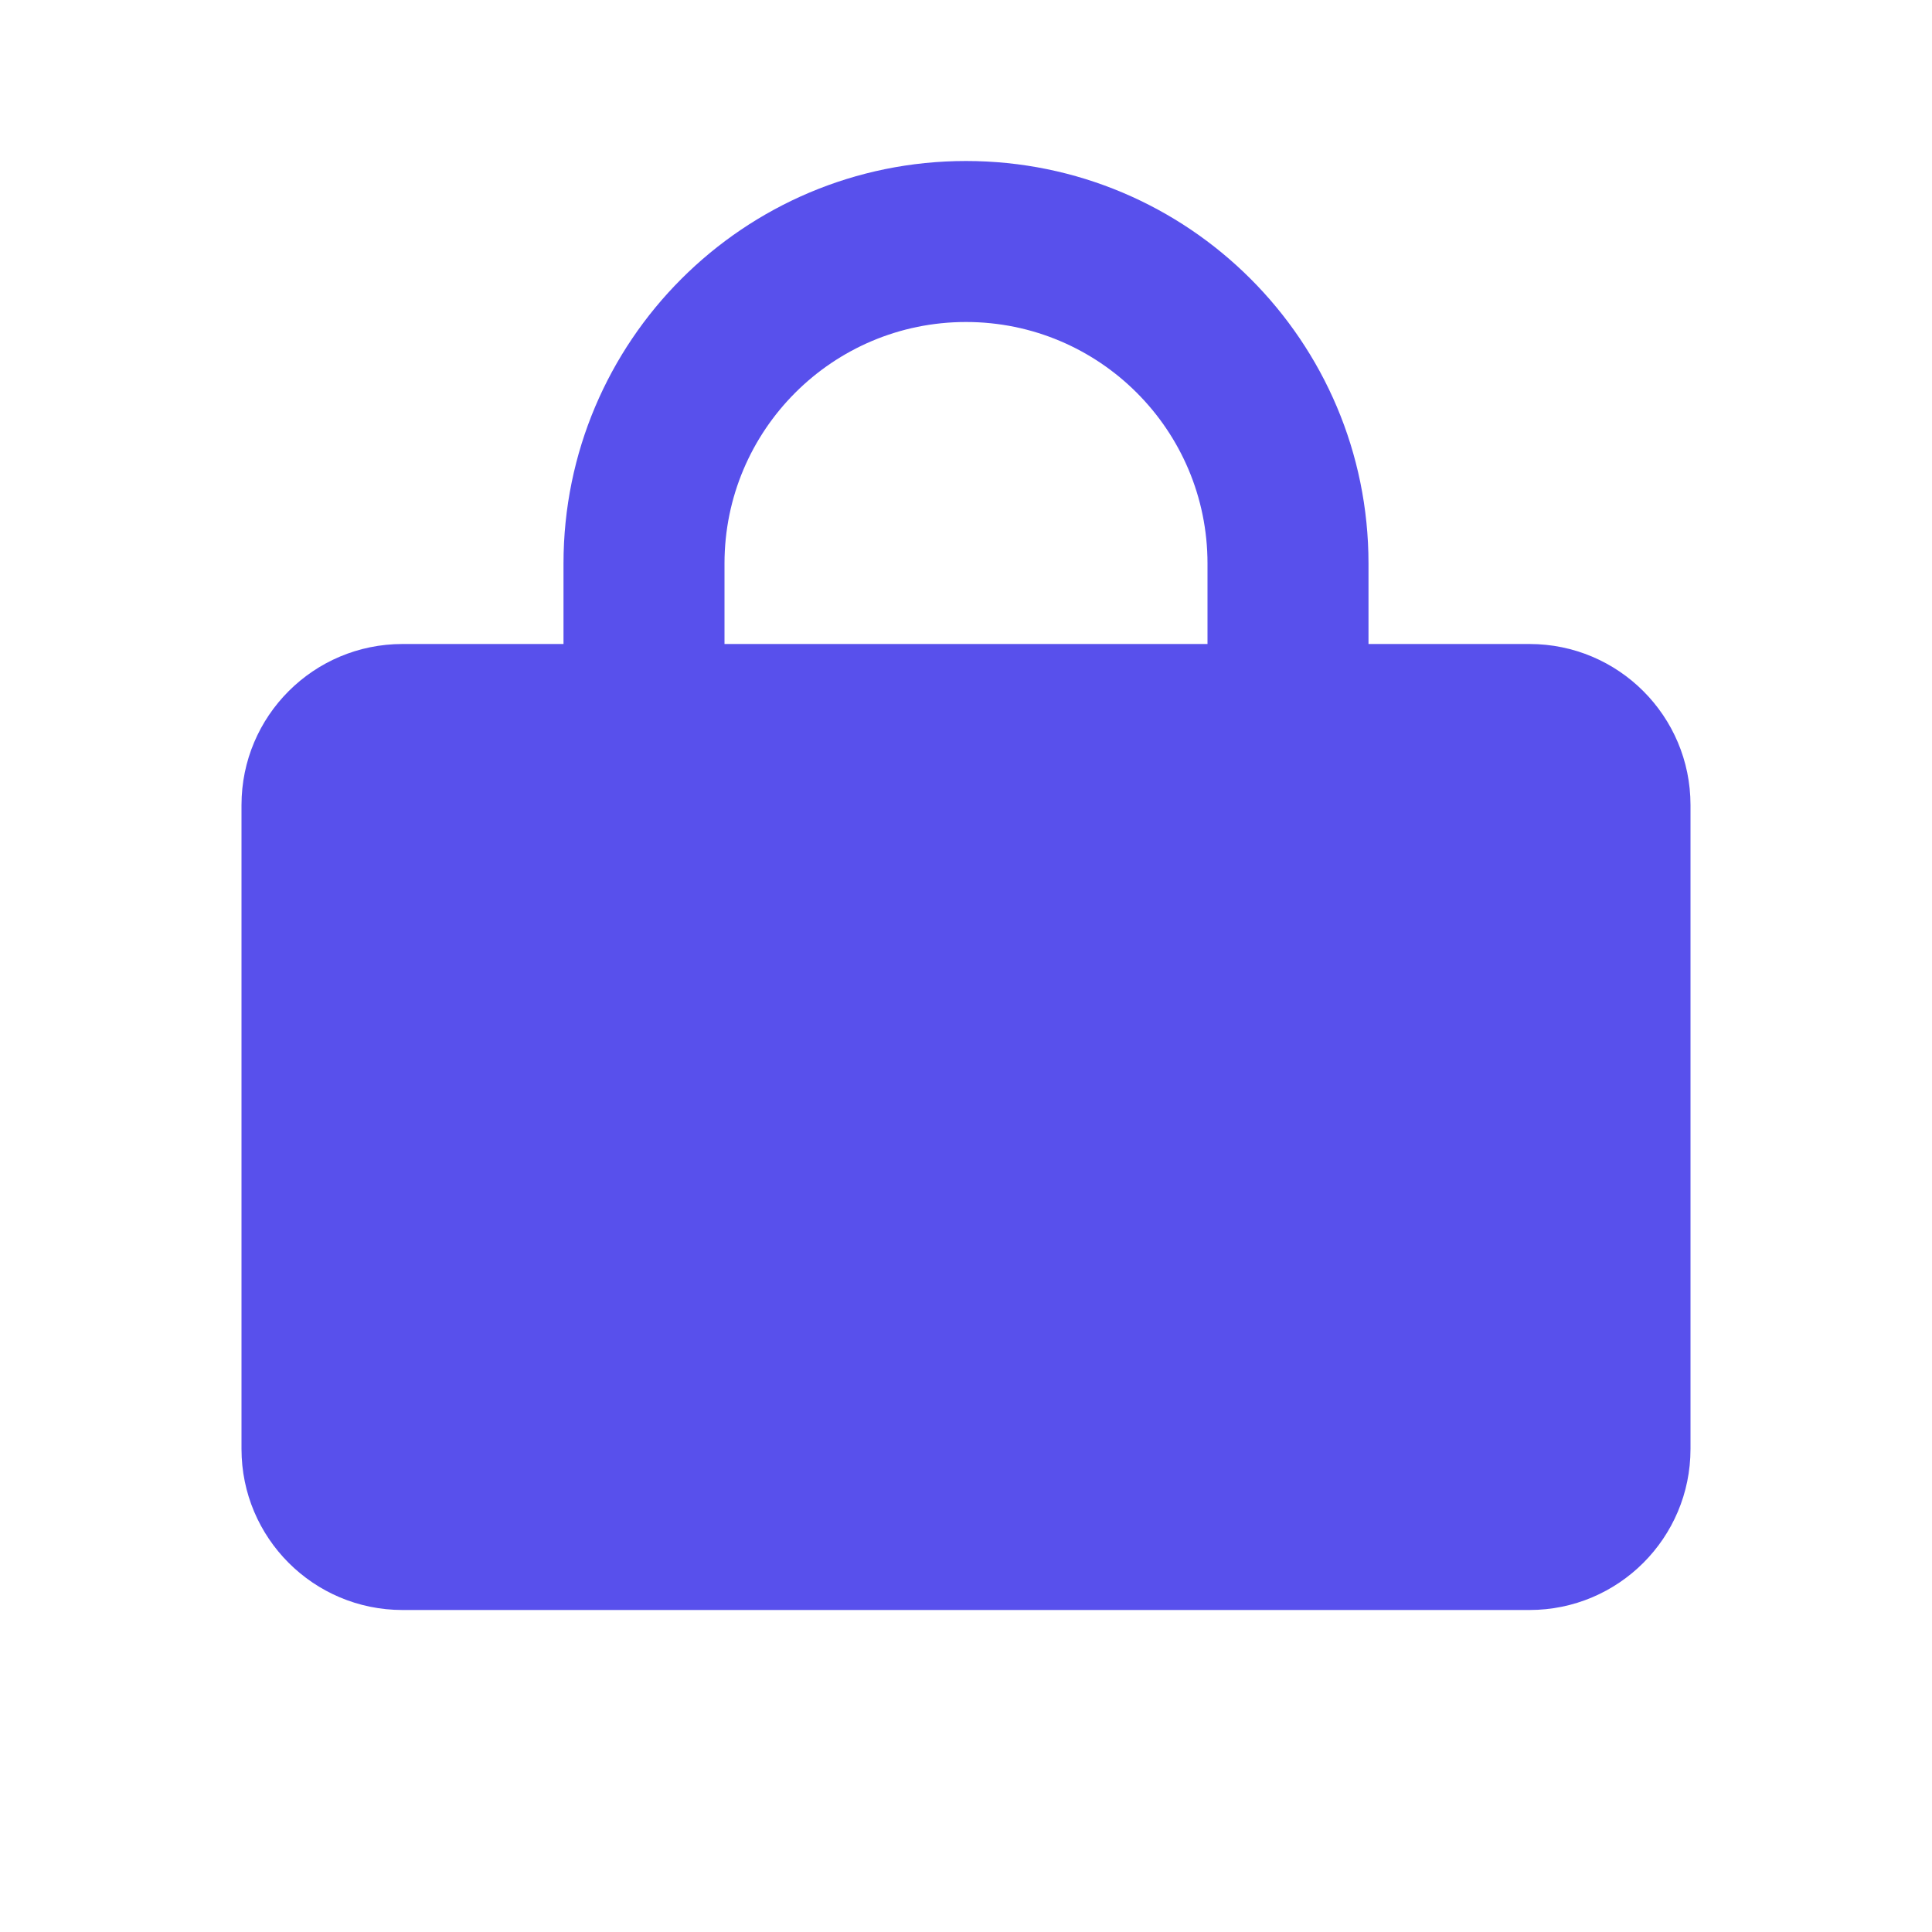
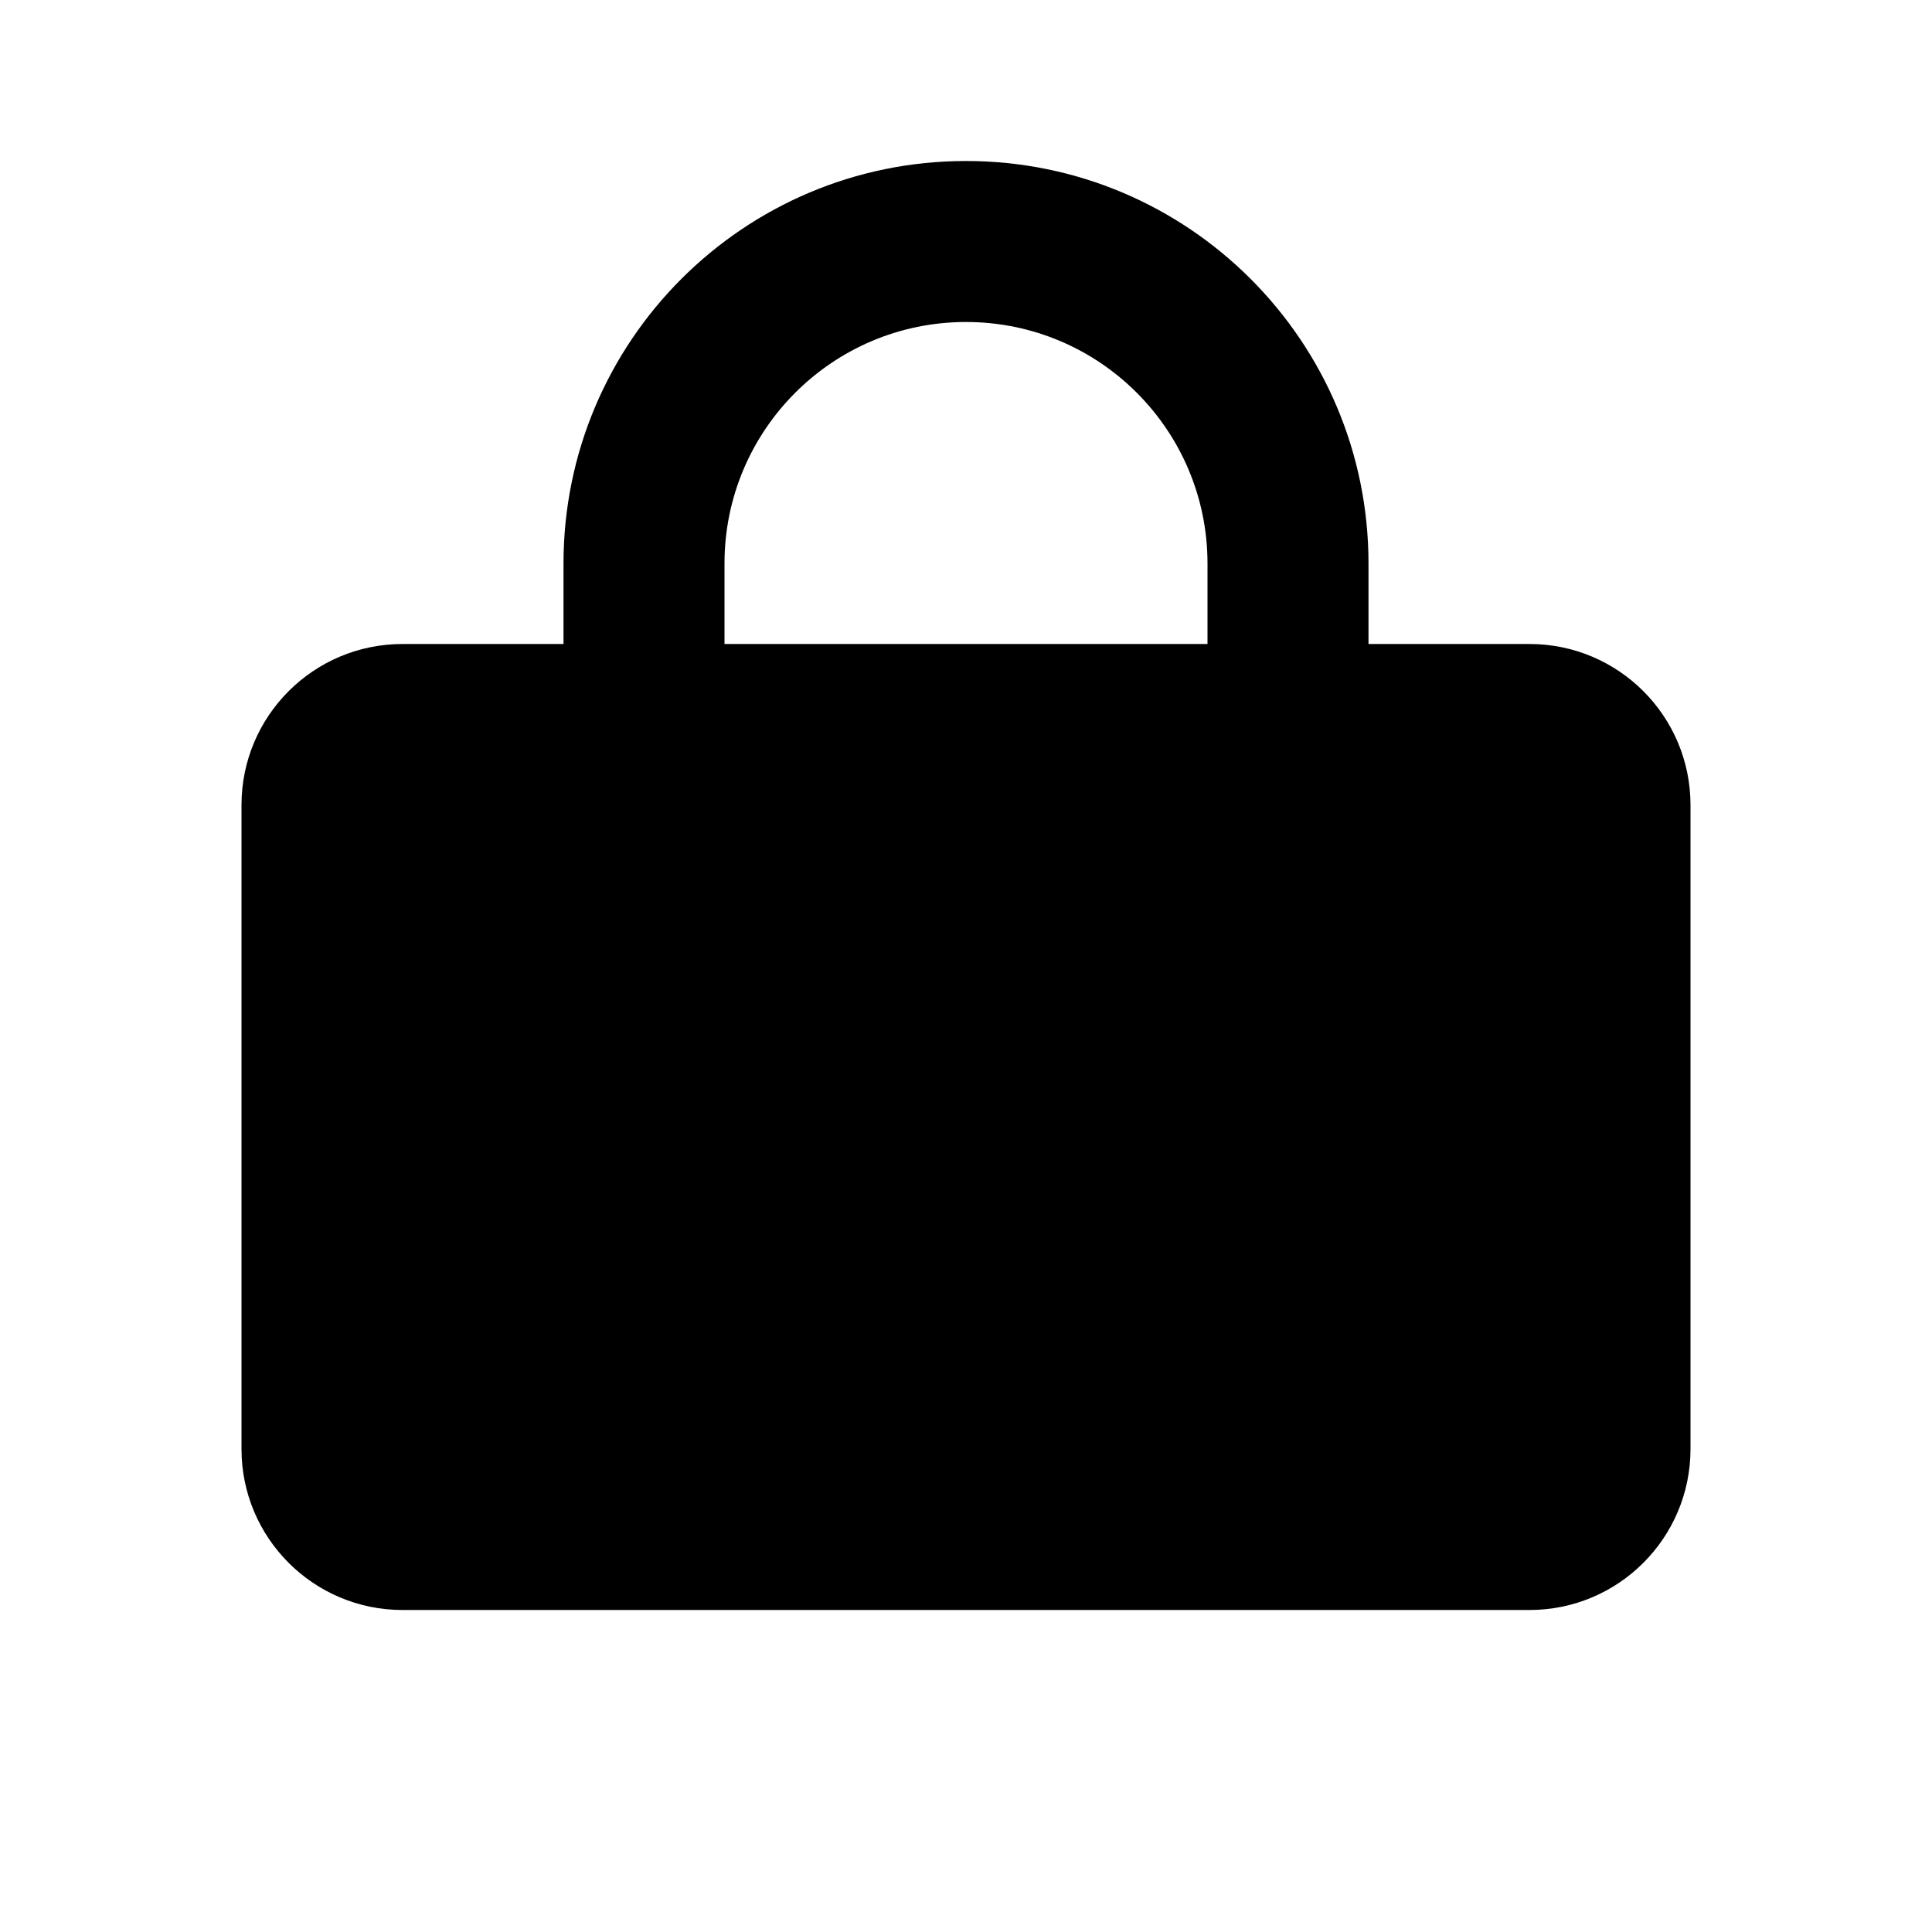
<svg xmlns="http://www.w3.org/2000/svg" viewBox="0 0 24 24" width="24" height="24">
-   <path fill="#5850ec" d="M12 2a5 5 0 0 1 5 5v1h2a2 2 0 0 1 2 2v8a2 2 0 0 1-2 2H5a2 2 0 0 1-2-2v-8a2 2 0 0 1 2-2h2V7a5 5 0 0 1 5-5zm0 2a3 3 0 0 0-3 3v1h6V7a3 3 0 0 0-3-3z" />
+   <path fill="currentColor" d="M12 2a5 5 0 0 1 5 5v1h2a2 2 0 0 1 2 2v8a2 2 0 0 1-2 2H5a2 2 0 0 1-2-2v-8a2 2 0 0 1 2-2h2V7a5 5 0 0 1 5-5zm0 2a3 3 0 0 0-3 3v1h6V7a3 3 0 0 0-3-3z" />
</svg>
